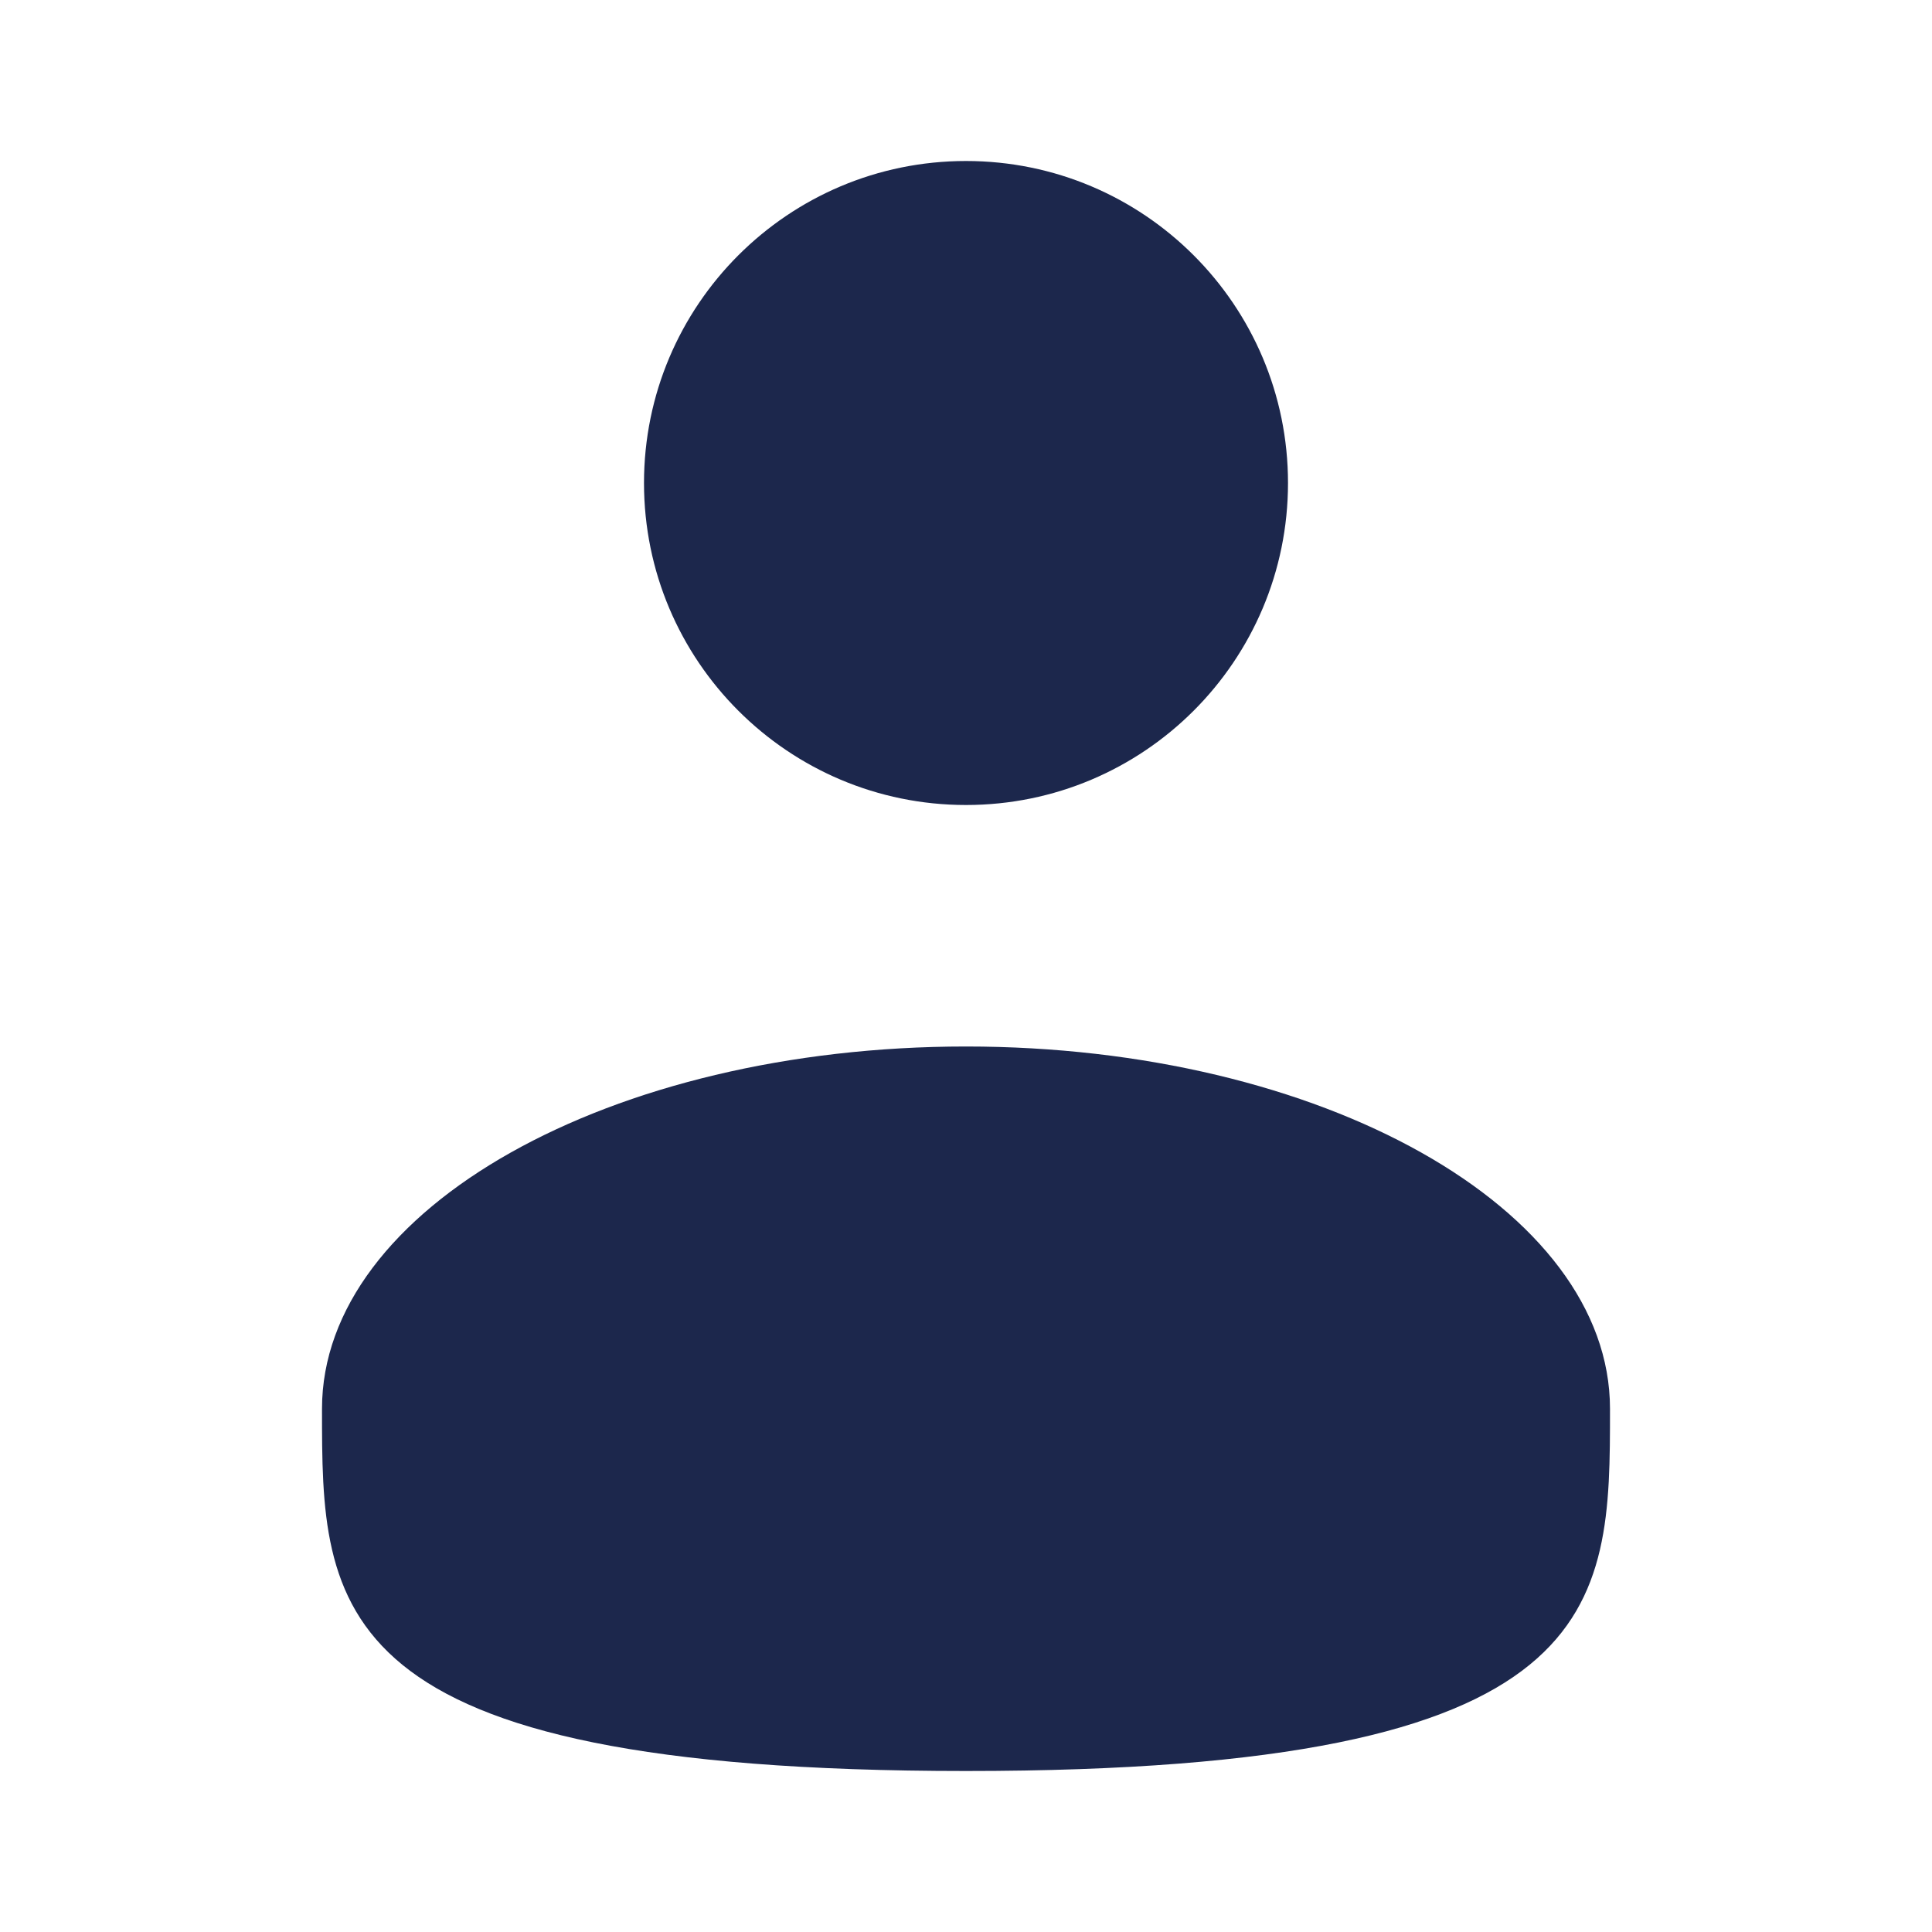
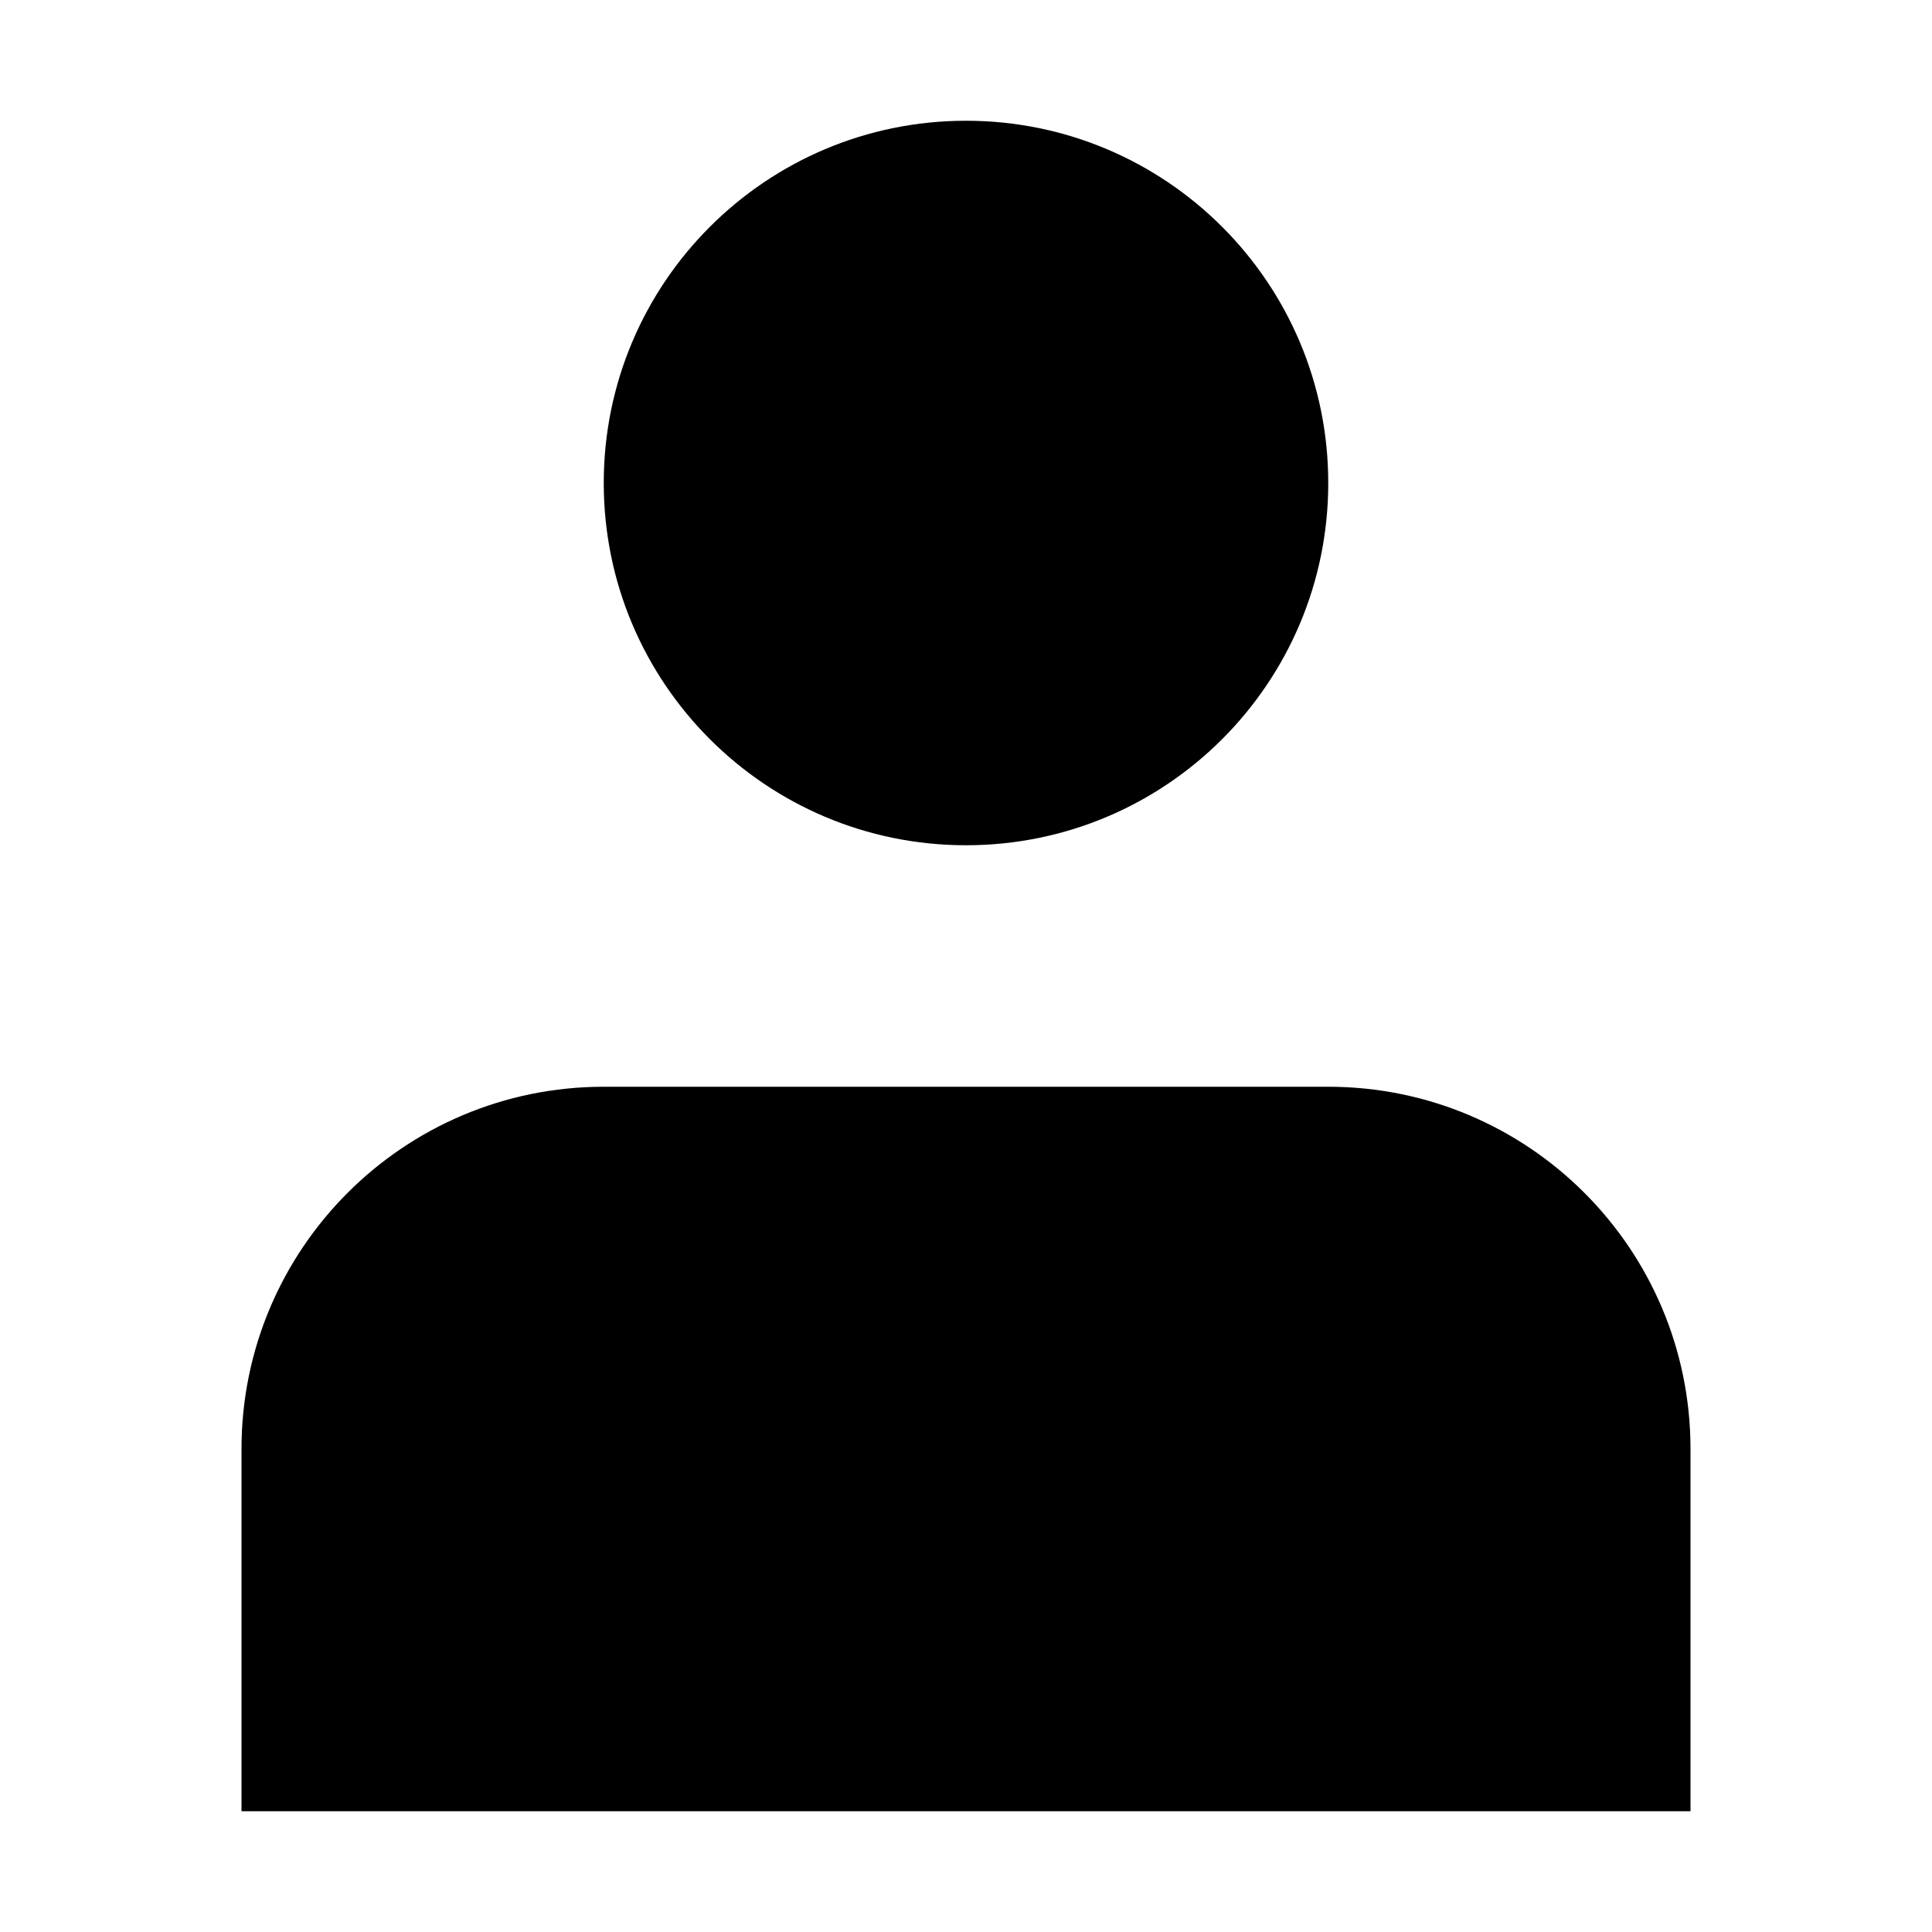
- <svg xmlns="http://www.w3.org/2000/svg" width="800px" height="800px" viewBox="0 0 24 24" fill="none">
-   <circle cx="12" cy="6" r="4" fill="#1C274C" />
-   <path d="M20 17.5C20 19.985 20 22 12 22C4 22 4 19.985 4 17.5C4 15.015 7.582 13 12 13C16.418 13 20 15.015 20 17.5Z" fill="#1C274C" />
+ <svg xmlns="http://www.w3.org/2000/svg" width="800px" height="800px" viewBox="0 0 16 16" fill="none">
+   <path d="M8 7C9.657 7 11 5.657 11 4C11 2.343 9.657 1 8 1C6.343 1 5 2.343 5 4C5 5.657 6.343 7 8 7Z" fill="#000000" />
+   <path d="M14 12C14 10.343 12.657 9 11 9H5C3.343 9 2 10.343 2 12V15H14V12Z" fill="#000000" />
</svg>
